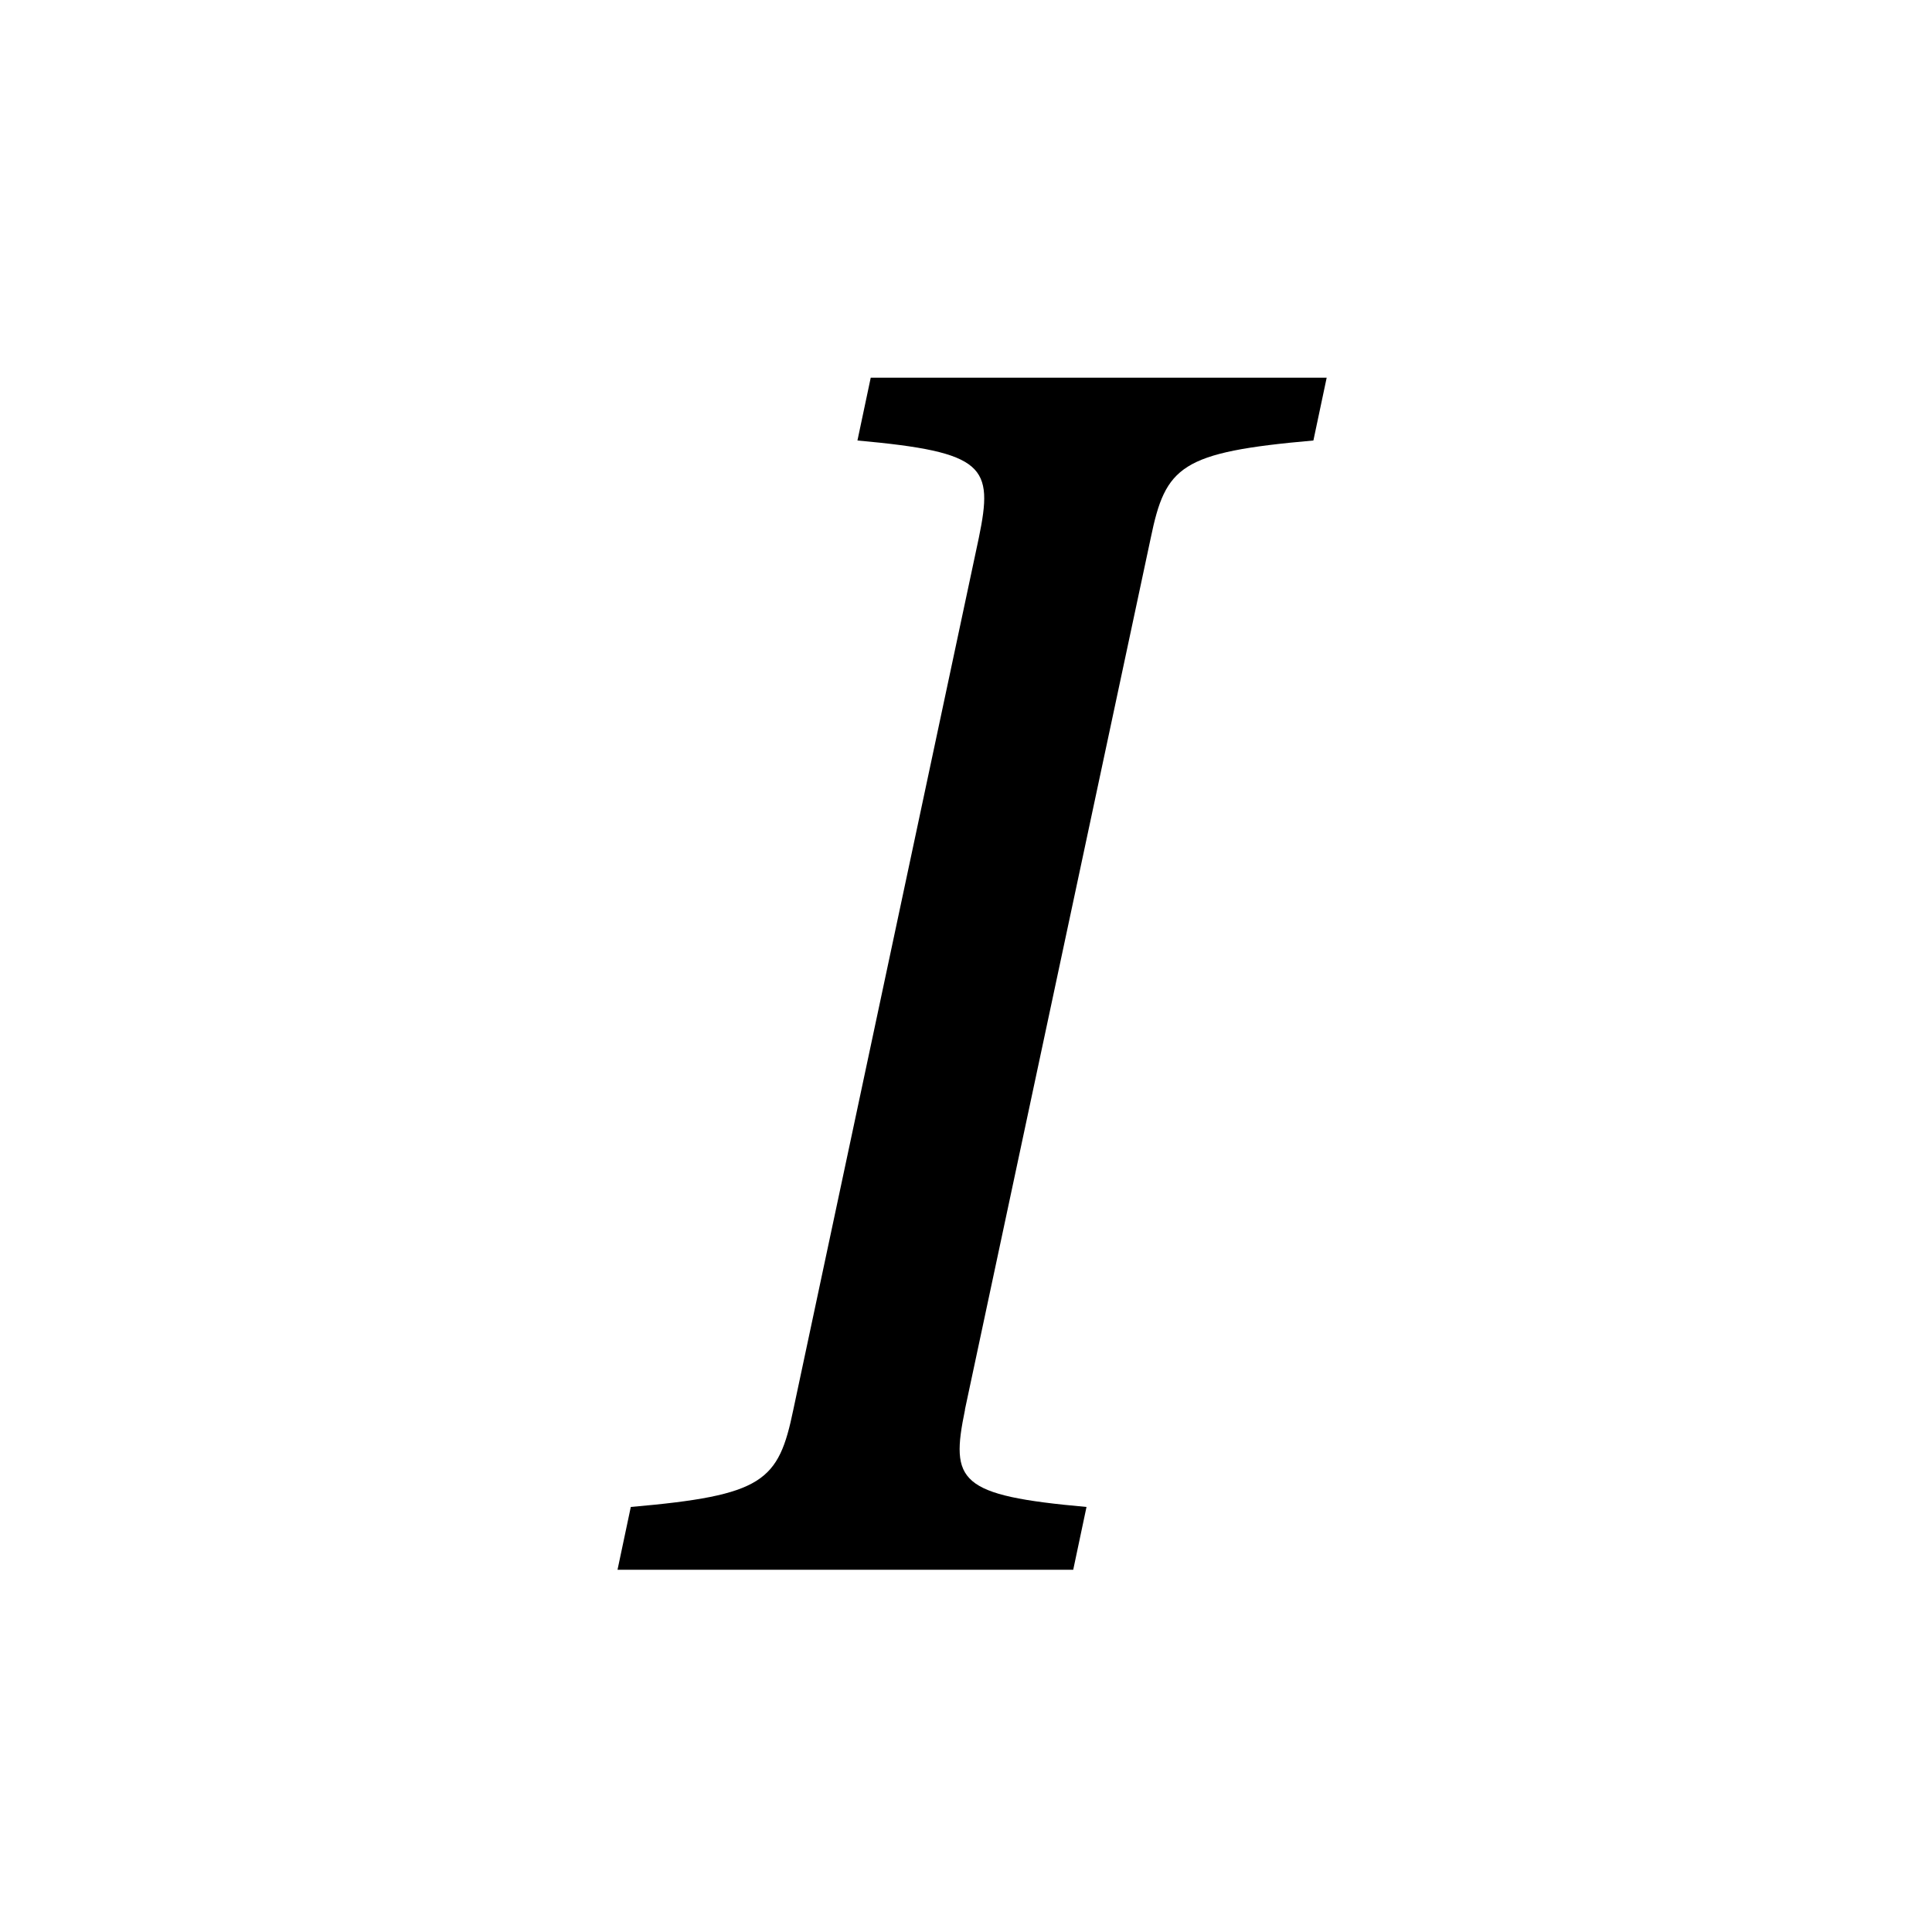
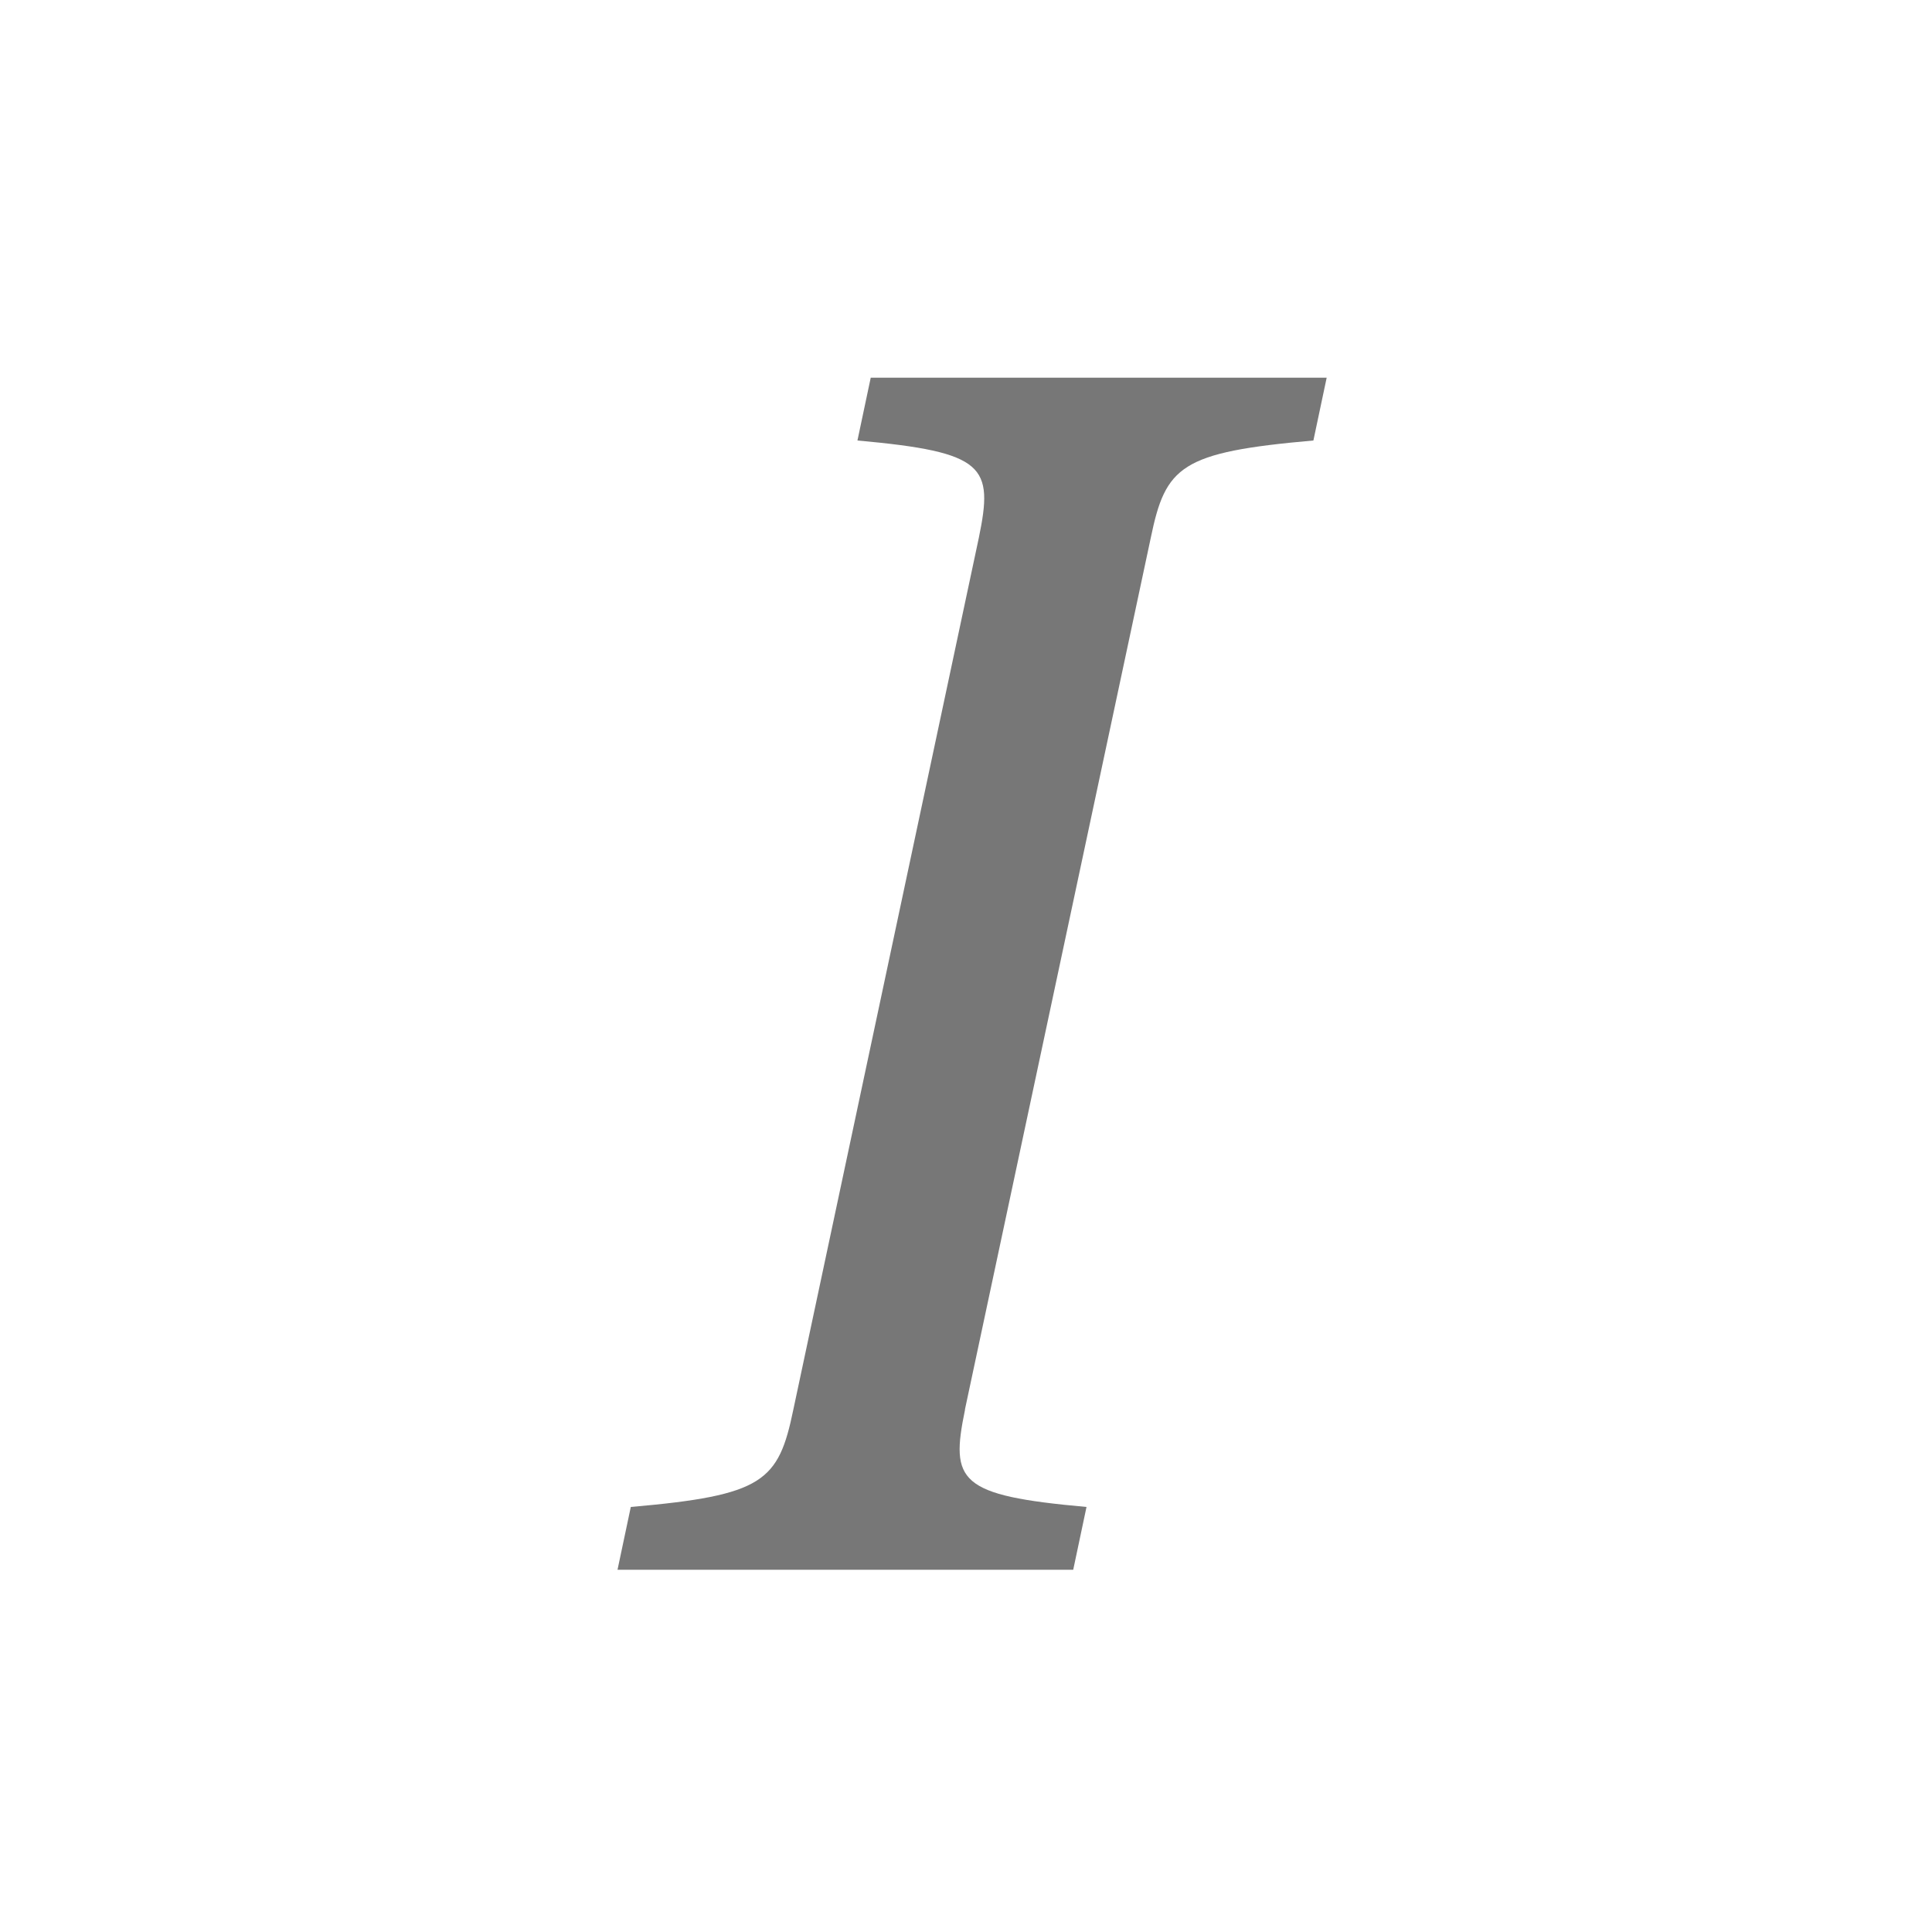
- <svg xmlns="http://www.w3.org/2000/svg" width="16" height="16" fill="currentColor" class="bi bi-type-italic" viewBox="0 0 16 16">
-   <path d="M7.991 11.674 9.53 4.455c.123-.595.246-.71 1.347-.807l.11-.52H7.211l-.11.52c1.06.096 1.128.212 1.005.807L6.57 11.674c-.123.595-.246.71-1.346.806l-.11.52h3.774l.11-.52c-1.06-.095-1.129-.211-1.006-.806z" />
+ <svg xmlns="http://www.w3.org/2000/svg" width="16" height="16" class="bi bi-type-italic" viewBox="0 0 16 16">
+   <path fill="#777" d="M7.991 11.674 9.53 4.455c.123-.595.246-.71 1.347-.807l.11-.52H7.211l-.11.52c1.06.096 1.128.212 1.005.807L6.57 11.674c-.123.595-.246.71-1.346.806l-.11.52h3.774l.11-.52c-1.06-.095-1.129-.211-1.006-.806z" />
</svg>
